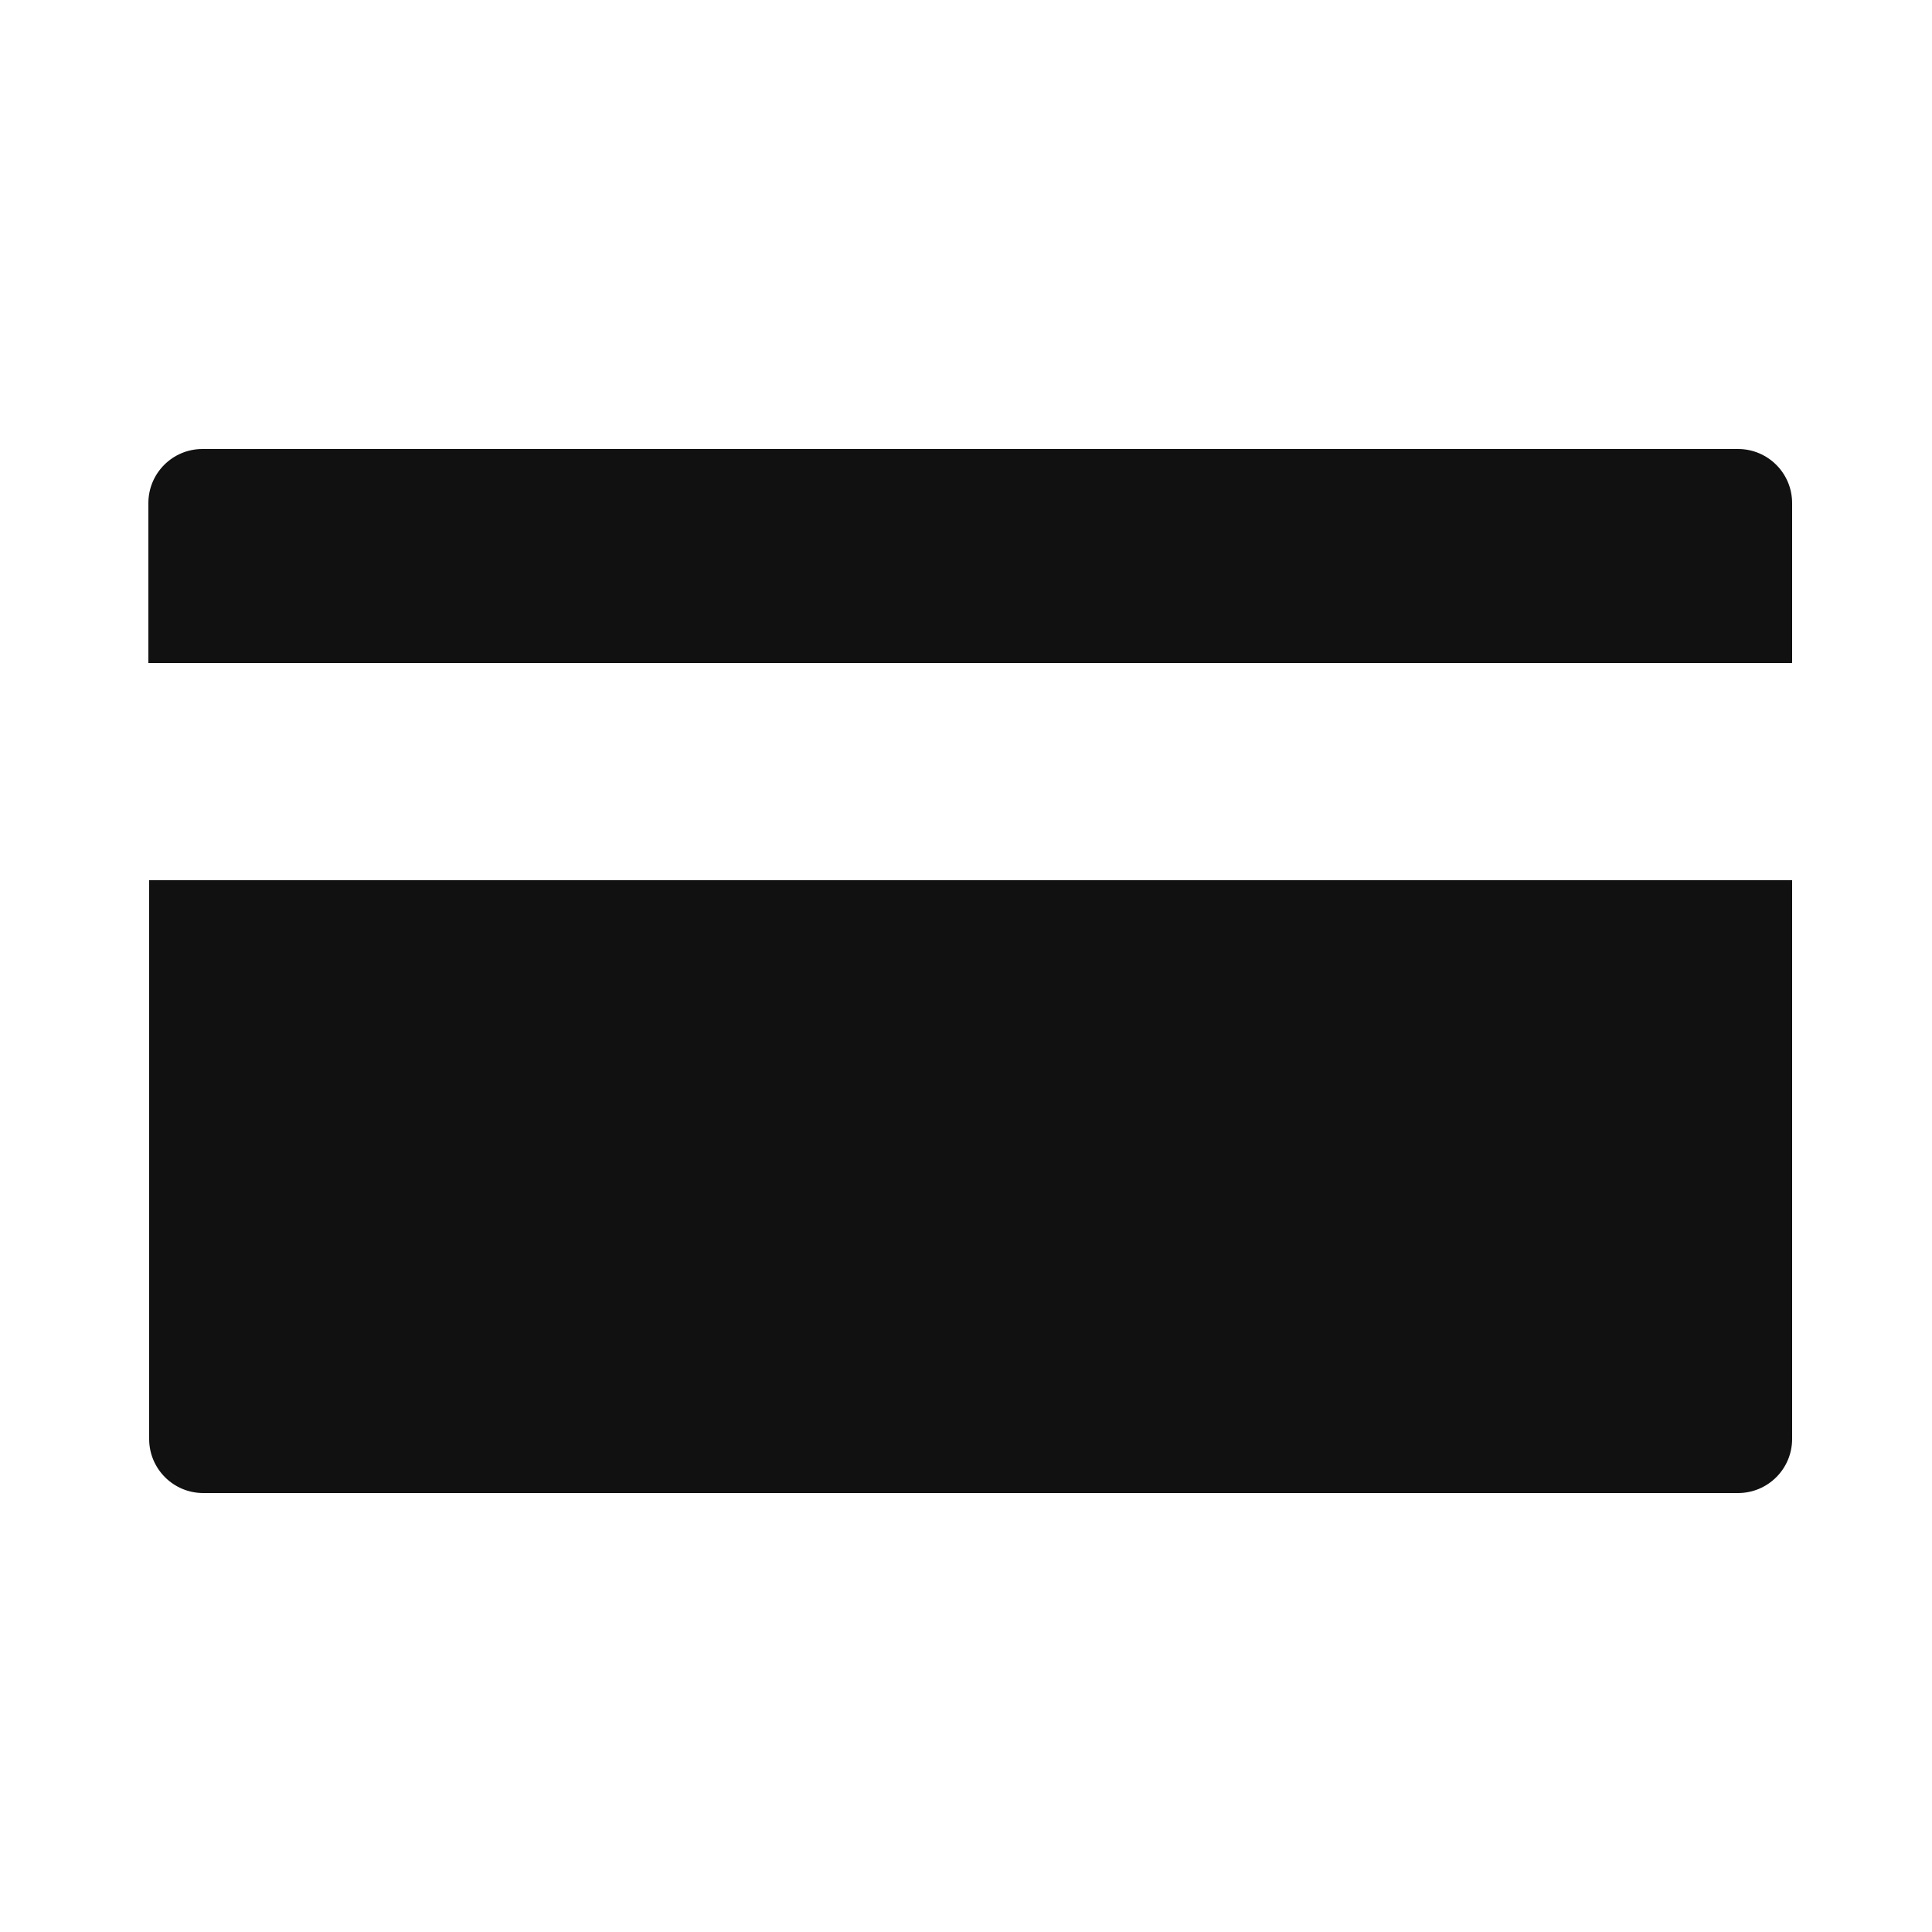
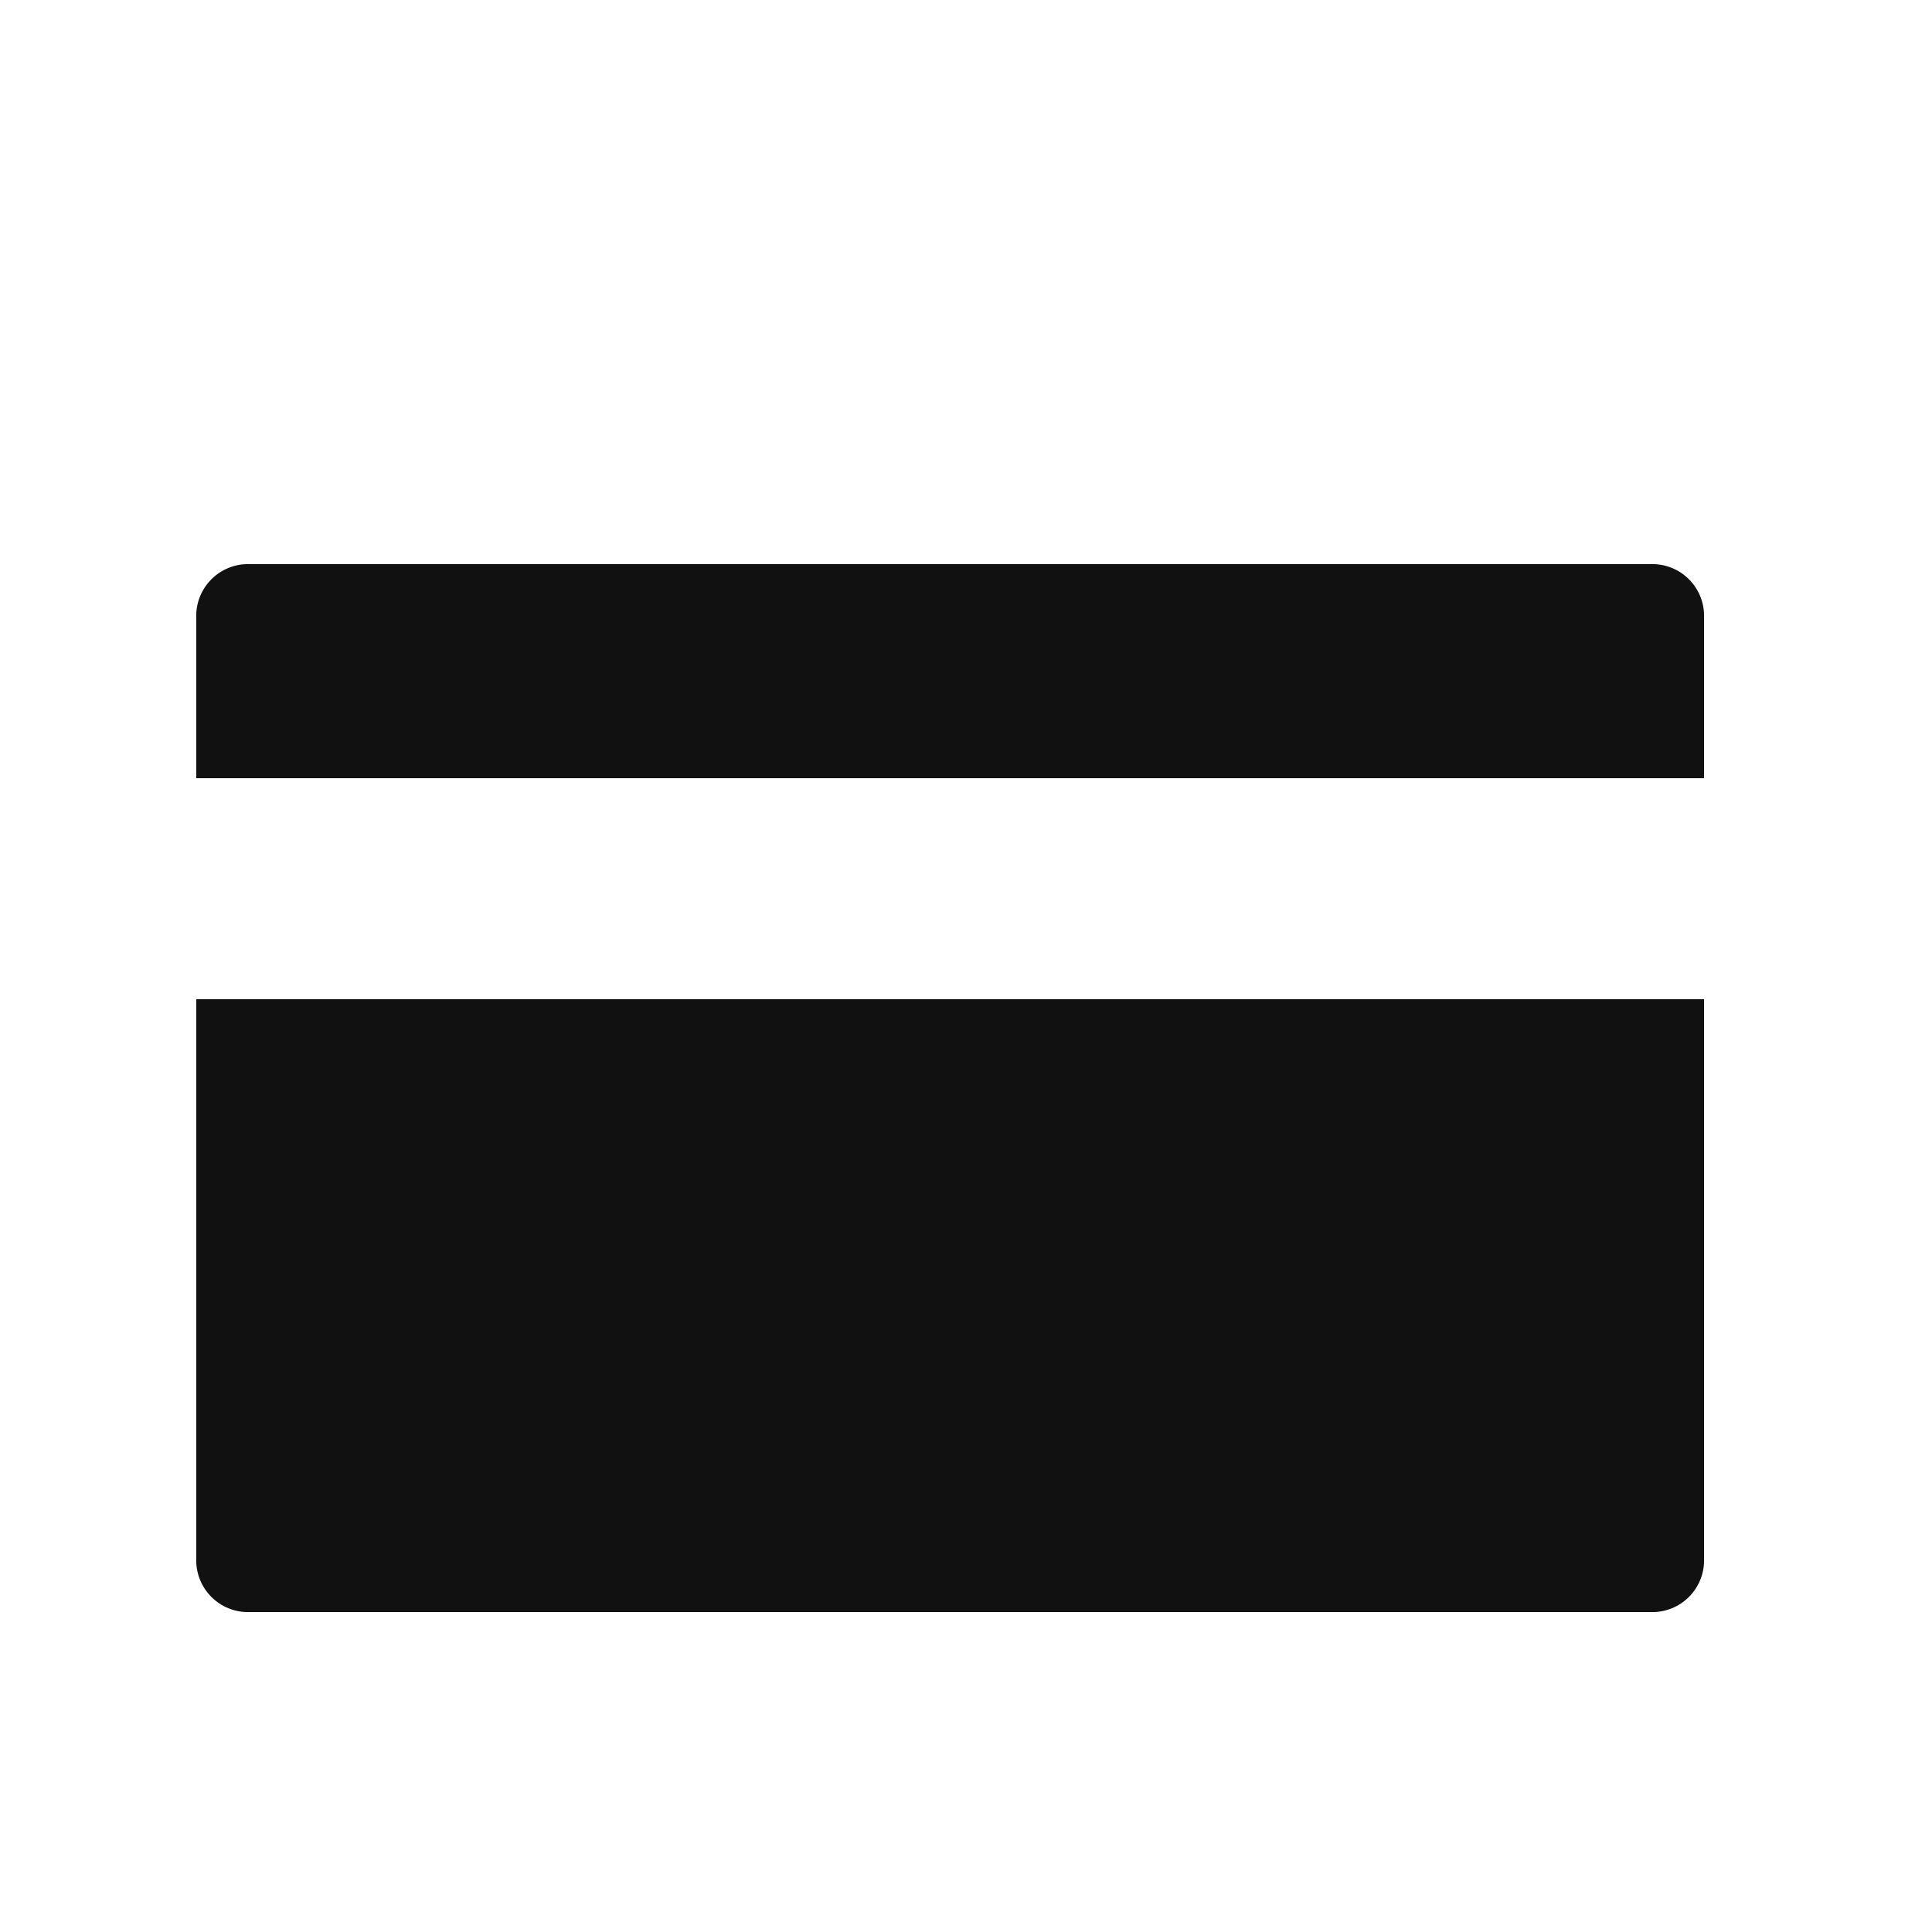
<svg xmlns="http://www.w3.org/2000/svg" id="Layer_1" data-name="Layer 1" viewBox="0 0 25 25">
  <defs>
    <style>.cls-1{fill:#111;}</style>
  </defs>
-   <path class="cls-1" d="M23.19,6.51a0.7,0.7,0,0,0-.7-0.7H2.62a0.7,0.7,0,0,0-.7.7V8.58H23.19V6.51Z" />
-   <path class="cls-1" d="M1.93,18.62a0.7,0.7,0,0,0,.7.7H22.49a0.7,0.7,0,0,0,.7-0.7V11.39H1.93v7.23Z" />
+   <path class="cls-1" d="M22.05,8a0.67,0.67,0,0,0-.64-0.7H3.18a0.67,0.67,0,0,0-.64.7v2.07H22.05V8Z" />
+   <path class="cls-1" d="M2.54,20.16a0.67,0.67,0,0,0,.64.7H21.41a0.67,0.67,0,0,0,.64-0.7h0V12.93H2.54v7.23Z" />
</svg>
